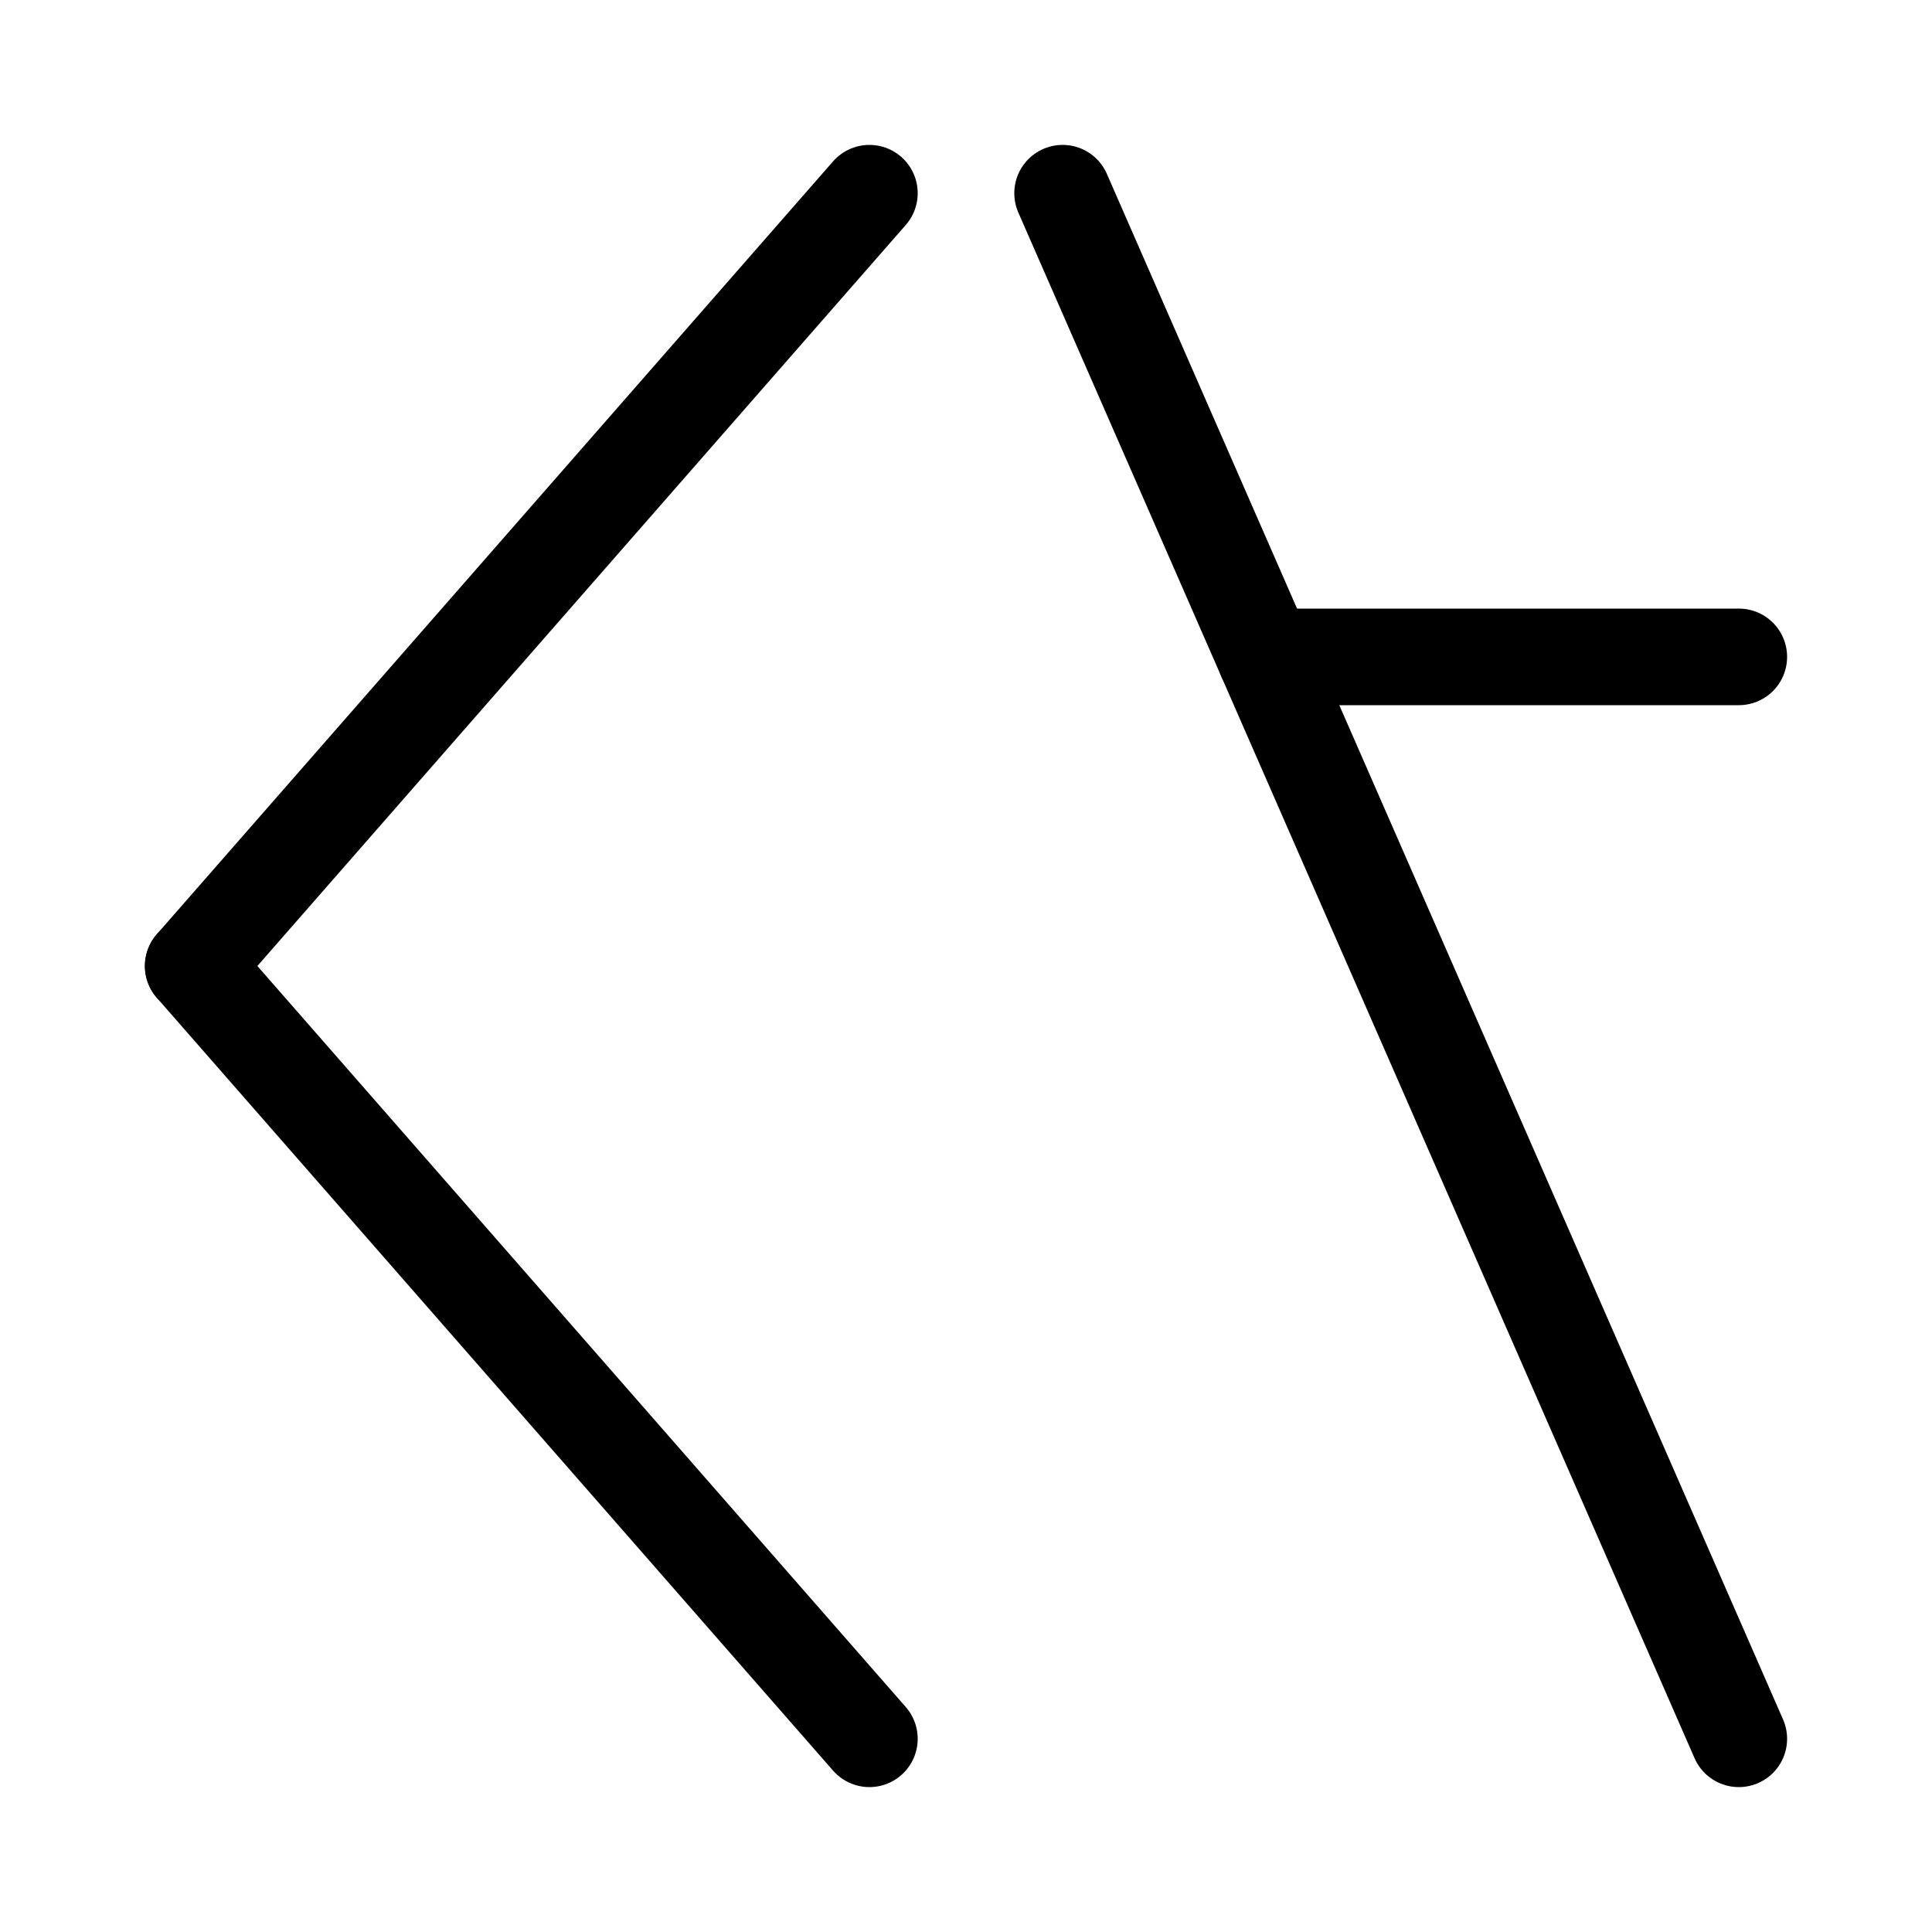
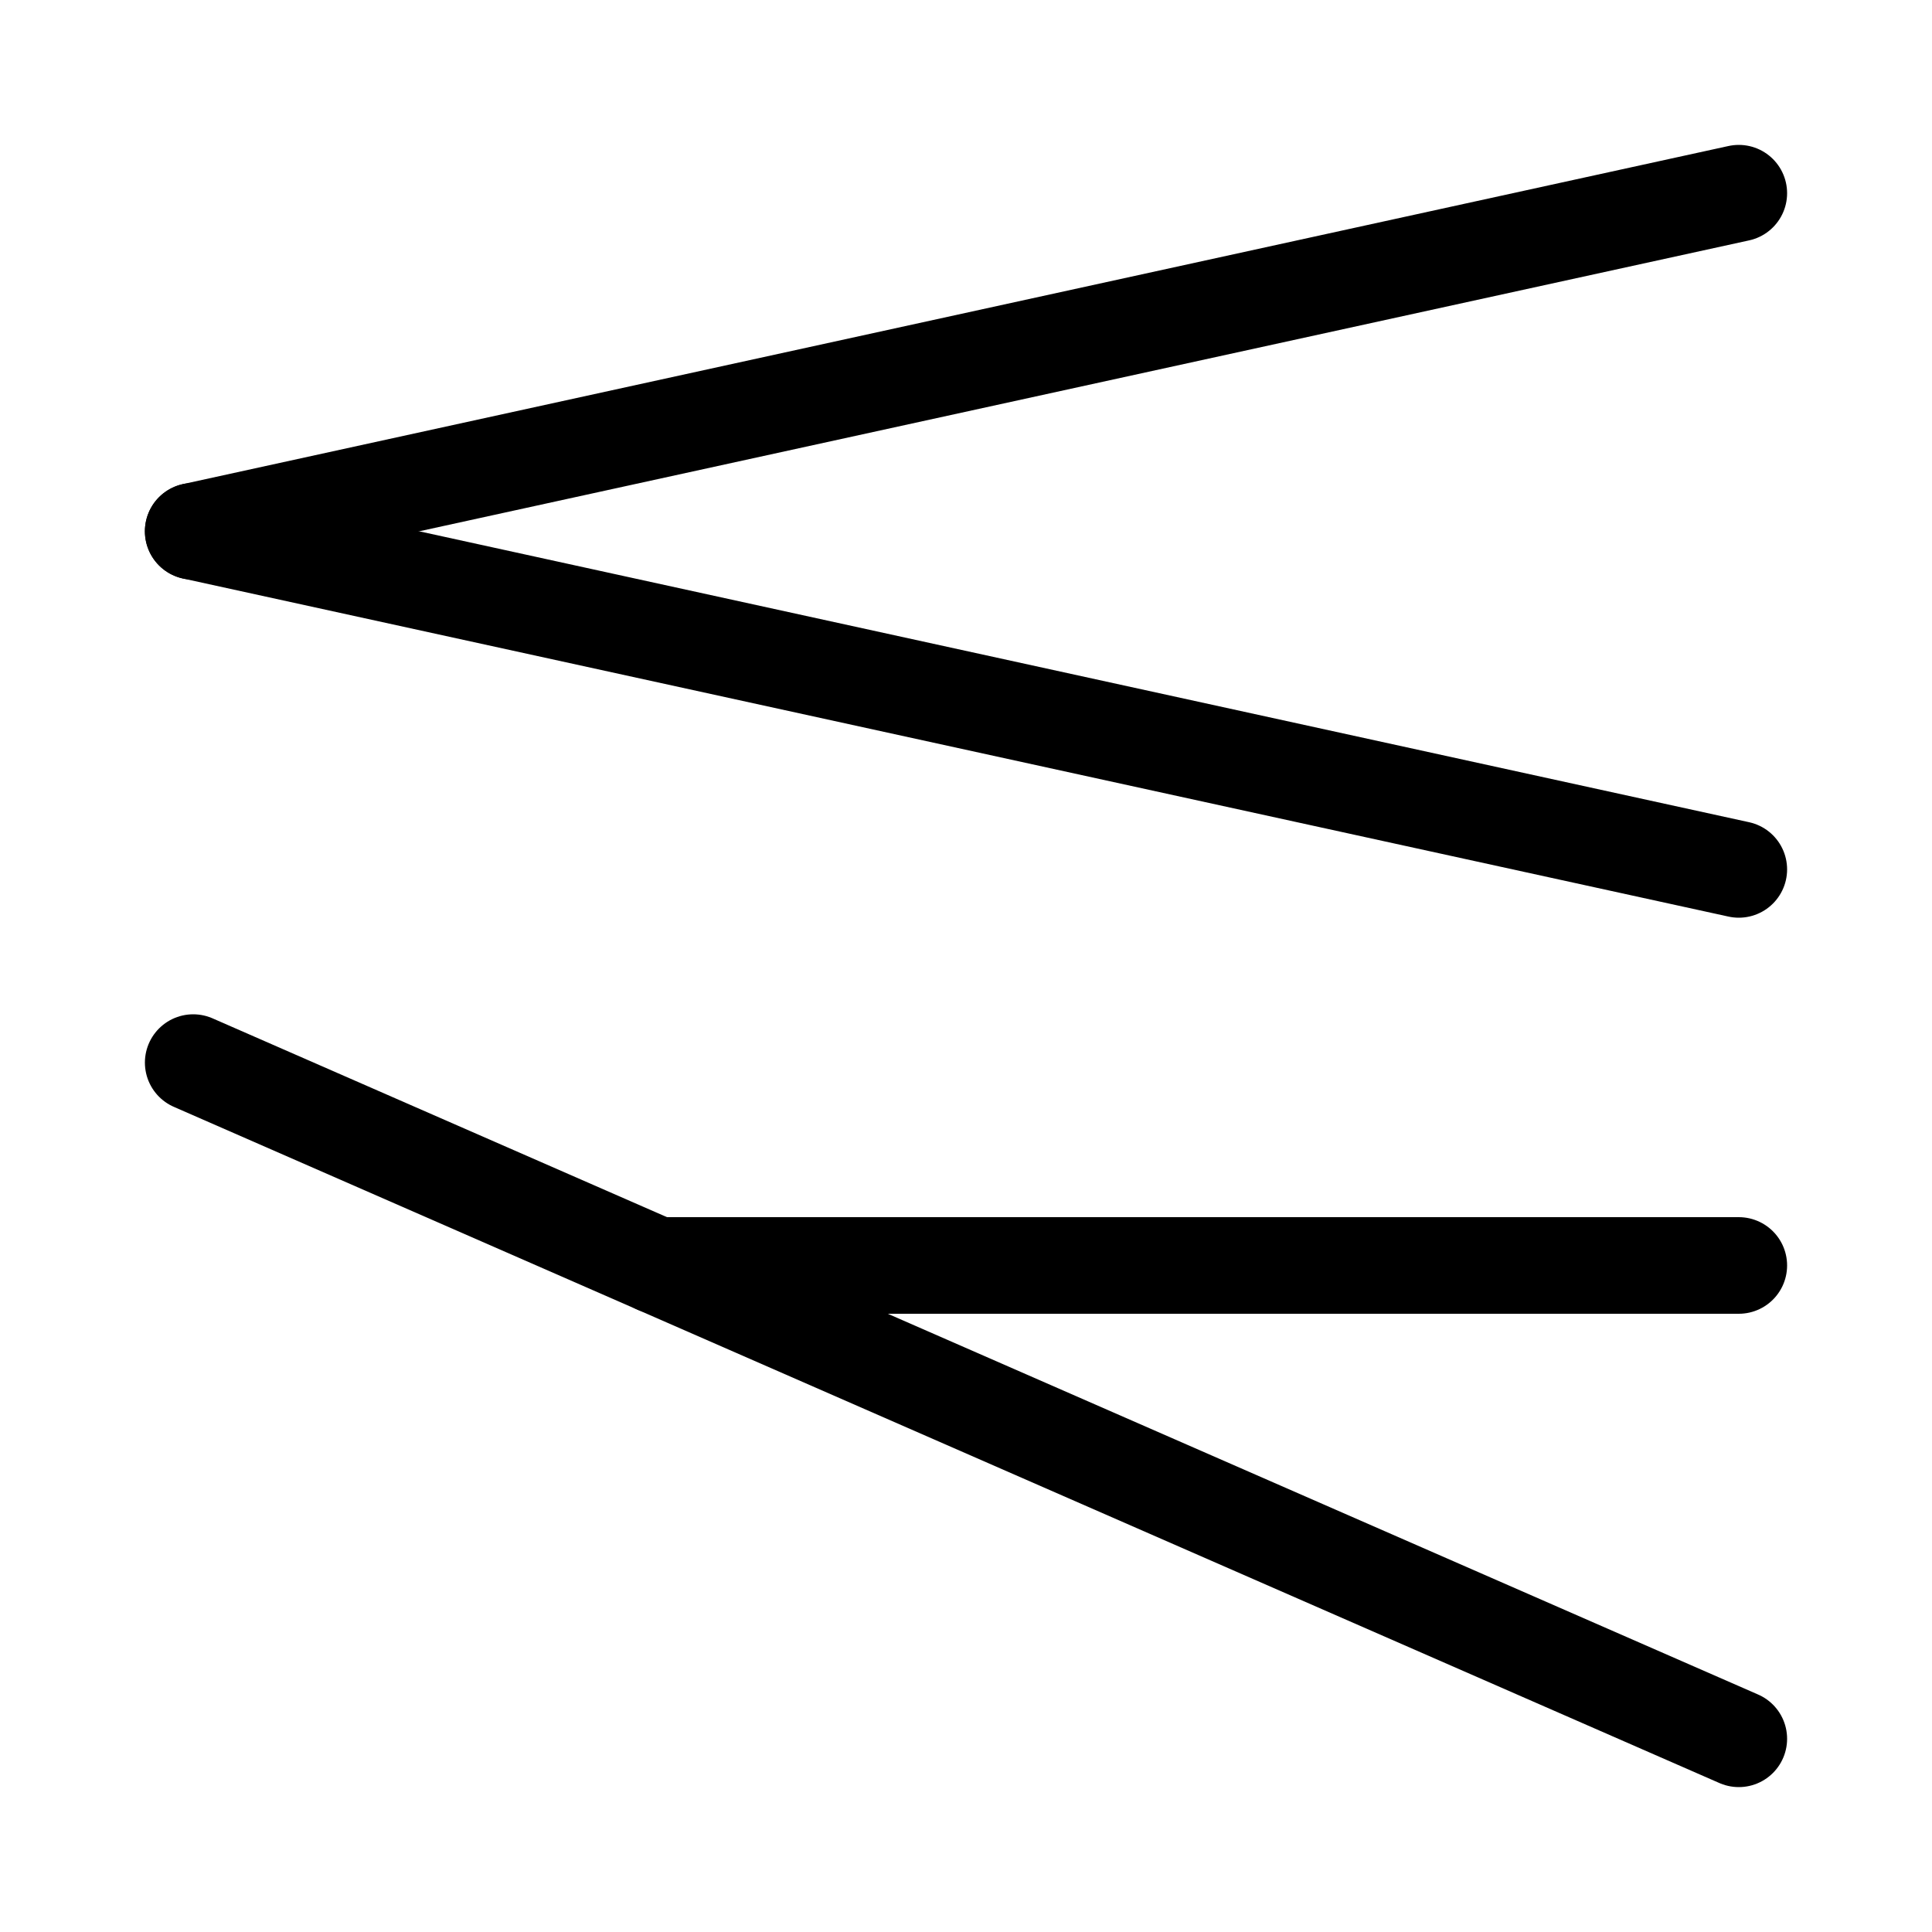
<svg xmlns="http://www.w3.org/2000/svg" width="40" height="40">
  <rect width="100%" height="100%" fill="white" />
  <g stroke="black" stroke-width="2" stroke-linecap="round">
-     <g transform="" transform-origin="11 20">
-       <line x1="18" y1="4" x2="4" y2="20" />
-       <line x1="4" y1="20" x2="18" y2="36" />
+     <g transform="" transform-origin="20 11">
+       <line x1="36" y1="4" x2="4" y2="11" />
+       <line x1="4" y1="11" x2="36" y2="18" />
    </g>
-     <g transform="" transform-origin="29 20">
-       <line x1="22" y1="4" x2="36" y2="36" />
-       <line x1="26.2" y1="13.6" x2="36" y2="13.6" />
+     <g transform="" transform-origin="20 29">
+       <line x1="4" y1="22" x2="36" y2="36" />
+       <line x1="13.6" y1="26.2" x2="36" y2="26.2" />
    </g>
  </g>
</svg>
